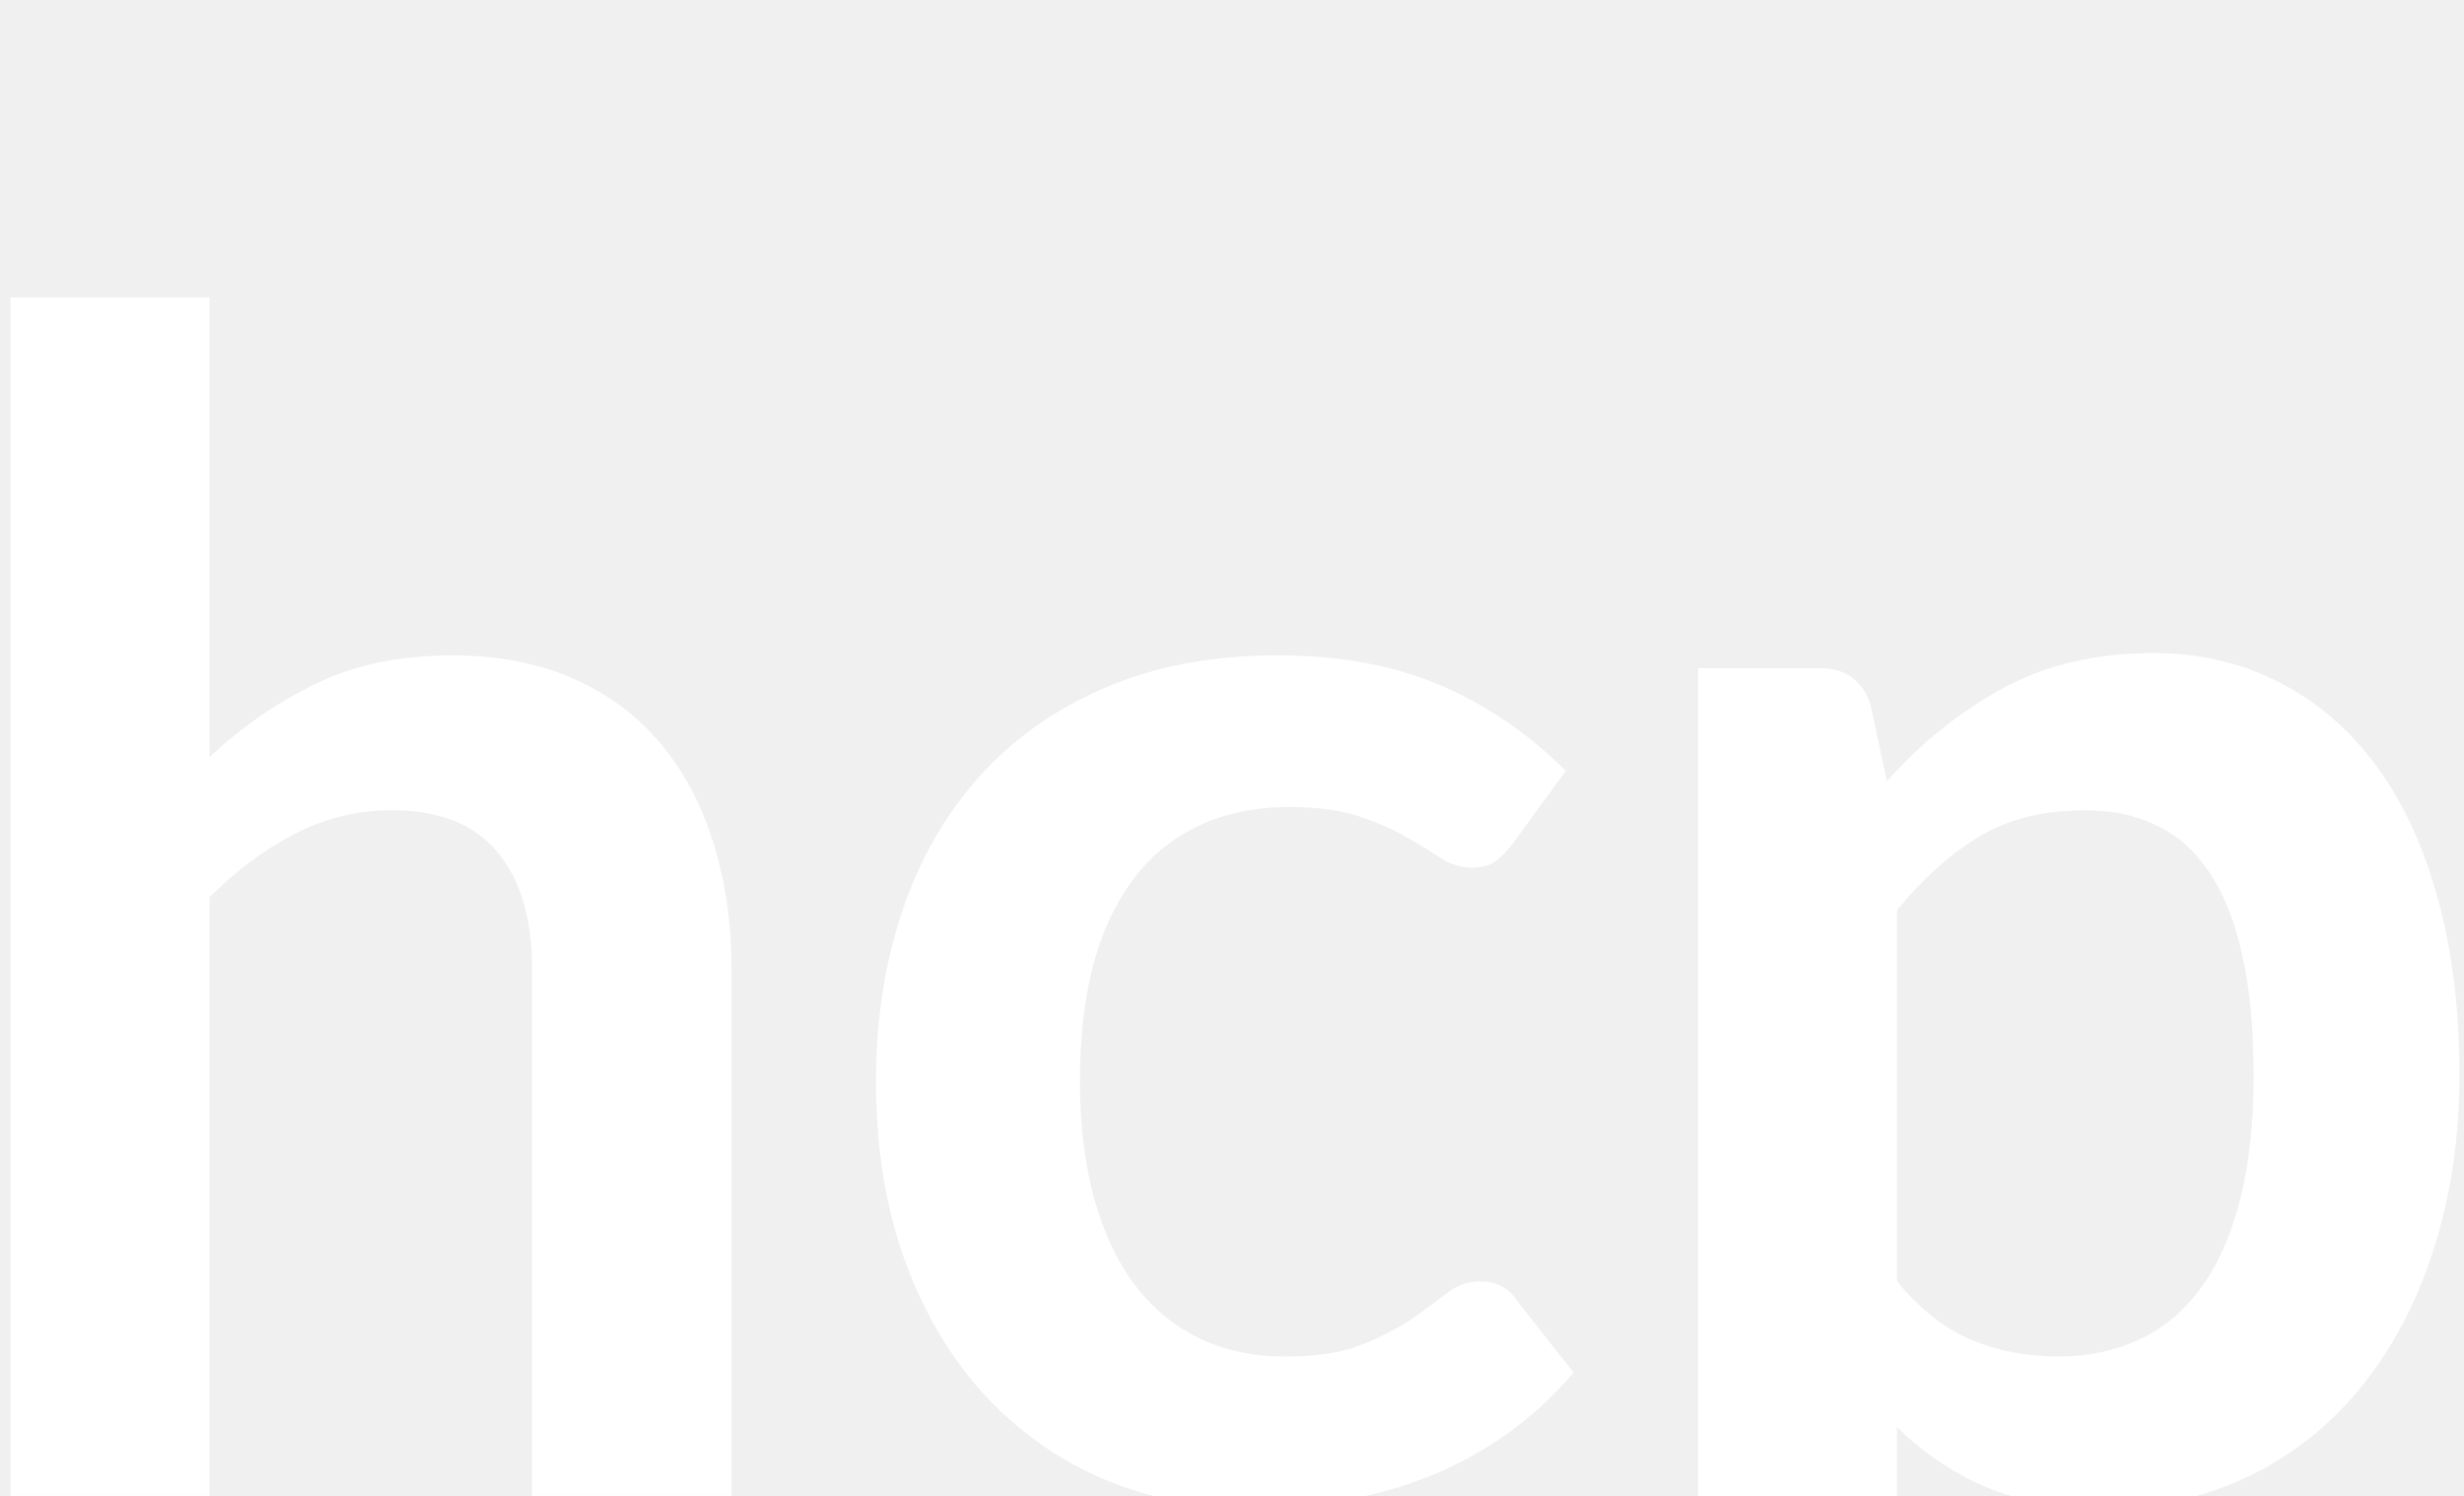
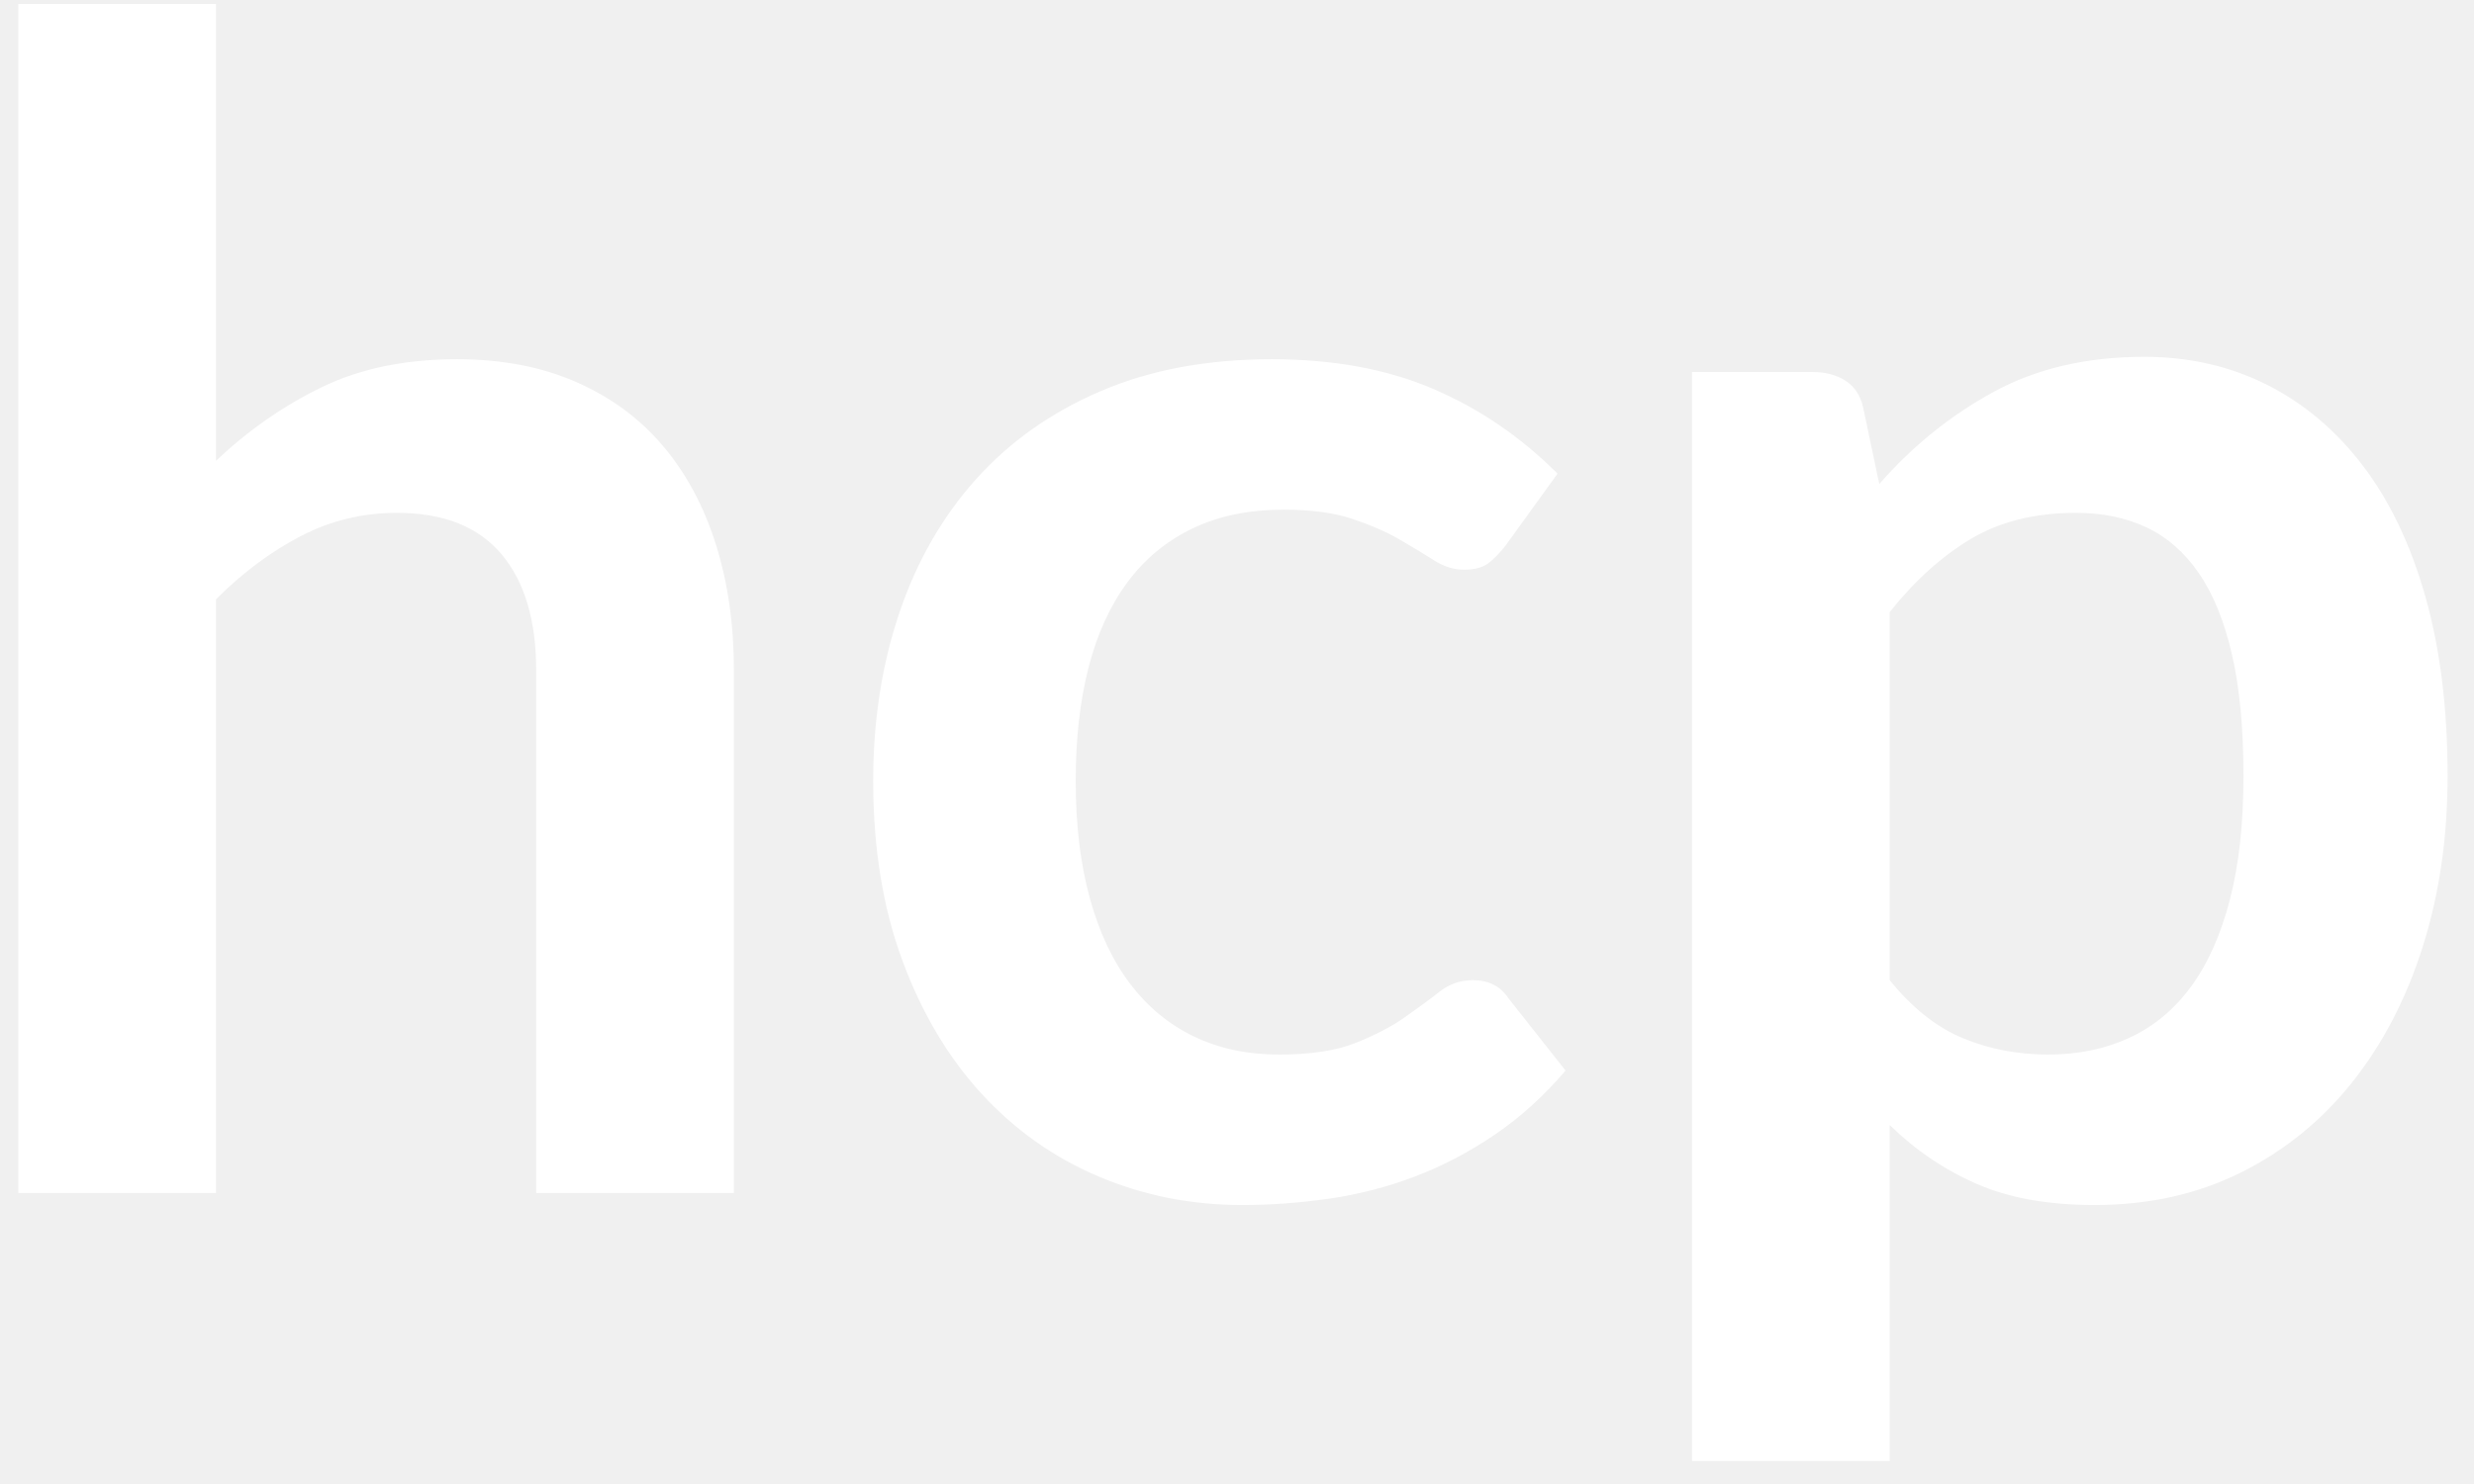
- <svg xmlns="http://www.w3.org/2000/svg" width="84" height="51" viewBox="0 0 84 51">
-   <text fill="#FFF" fill-rule="evenodd" font-family="Lato-Bold, Lato" font-size="55" font-weight="bold" transform="translate(-3 -3)">
-     <tspan x="0" y="54">hcp</tspan>
-   </text>
+ <svg xmlns="http://www.w3.org/2000/svg" width="85px" height="51px" viewBox="0 0 85 51" version="1.1">
+   <g id="v7.0" stroke="none" stroke-width="1" fill="none" fill-rule="evenodd">
+     <g id="HCPDetail" transform="translate(-153, -246)" fill="#FFFFFF" fill-rule="nonzero">
+       <g id="TopBar" transform="translate(0, 100)">
+         <g id="Logo" transform="translate(150, 143)">
+           <g id="BusinessInfo">
+             <path d="M3.63,44 L3.63,3.135 L10.422,3.135 L10.422,18.837 C11.523,17.792 12.732,16.949 14.053,16.308 C15.373,15.666 16.922,15.345 18.7,15.345 C20.24,15.345 21.606,15.606 22.797,16.129 C23.989,16.651 24.984,17.385 25.781,18.329 C26.579,19.273 27.184,20.4 27.596,21.711 C28.009,23.022 28.215,24.466 28.215,26.043 L28.215,44 L21.422,44 L21.422,26.043 C21.422,24.319 21.024,22.985 20.226,22.041 C19.429,21.097 18.233,20.625 16.637,20.625 C15.464,20.625 14.364,20.891 13.338,21.422 C12.311,21.954 11.339,22.678 10.422,23.595 L10.422,44 L3.63,44 Z M54.725,21.753 C54.523,22.009 54.326,22.211 54.134,22.358 C53.941,22.504 53.662,22.578 53.295,22.578 C52.947,22.578 52.608,22.472 52.278,22.261 C51.947,22.05 51.553,21.812 51.095,21.546 C50.637,21.28 50.091,21.042 49.459,20.831 C48.826,20.62 48.043,20.515 47.108,20.515 C45.916,20.515 44.871,20.73 43.972,21.161 C43.074,21.592 42.327,22.211 41.731,23.017 C41.135,23.824 40.691,24.8 40.398,25.946 C40.104,27.092 39.958,28.389 39.958,29.837 C39.958,31.341 40.118,32.679 40.439,33.852 C40.76,35.026 41.222,36.011 41.828,36.809 C42.433,37.606 43.166,38.211 44.028,38.624 C44.889,39.036 45.861,39.242 46.943,39.242 C48.024,39.242 48.9,39.11 49.569,38.844 C50.238,38.578 50.802,38.285 51.26,37.964 C51.718,37.643 52.117,37.35 52.456,37.084 C52.795,36.818 53.176,36.685 53.597,36.685 C54.148,36.685 54.56,36.896 54.835,37.318 L56.788,39.792 C56.036,40.673 55.22,41.41 54.34,42.006 C53.46,42.602 52.548,43.079 51.604,43.436 C50.66,43.794 49.683,44.046 48.675,44.193 C47.667,44.339 46.668,44.413 45.678,44.413 C43.936,44.413 42.295,44.087 40.755,43.436 C39.215,42.785 37.872,41.837 36.726,40.59 C35.58,39.343 34.673,37.817 34.004,36.011 C33.335,34.205 33,32.148 33,29.837 C33,27.766 33.298,25.845 33.894,24.076 C34.49,22.307 35.365,20.776 36.52,19.484 C37.675,18.191 39.105,17.178 40.81,16.445 C42.515,15.712 44.477,15.345 46.695,15.345 C48.803,15.345 50.65,15.684 52.236,16.363 C53.822,17.041 55.247,18.012 56.513,19.277 L54.725,21.753 Z M61.133,53.212 L61.133,15.785 L65.285,15.785 C65.725,15.785 66.101,15.886 66.412,16.087 C66.724,16.289 66.926,16.601 67.017,17.023 L67.567,19.635 C68.704,18.333 70.01,17.279 71.486,16.473 C72.962,15.666 74.69,15.262 76.67,15.262 C78.21,15.262 79.617,15.583 80.891,16.225 C82.165,16.867 83.265,17.797 84.191,19.016 C85.117,20.235 85.832,21.739 86.336,23.526 C86.84,25.314 87.093,27.362 87.093,29.672 C87.093,31.781 86.808,33.733 86.24,35.53 C85.672,37.327 84.86,38.885 83.806,40.205 C82.752,41.525 81.478,42.556 79.984,43.299 C78.49,44.041 76.817,44.413 74.965,44.413 C73.37,44.413 72.018,44.17 70.909,43.684 C69.8,43.198 68.805,42.524 67.925,41.663 L67.925,53.212 L61.133,53.212 Z M74.332,20.625 C72.921,20.625 71.715,20.923 70.716,21.519 C69.717,22.115 68.787,22.953 67.925,24.035 L67.925,36.685 C68.695,37.638 69.534,38.303 70.441,38.679 C71.349,39.055 72.325,39.242 73.37,39.242 C74.397,39.242 75.327,39.05 76.161,38.665 C76.995,38.28 77.701,37.693 78.279,36.905 C78.856,36.117 79.301,35.122 79.612,33.921 C79.924,32.72 80.08,31.304 80.08,29.672 C80.08,28.022 79.947,26.625 79.681,25.479 C79.415,24.333 79.035,23.403 78.54,22.688 C78.045,21.972 77.445,21.45 76.739,21.12 C76.033,20.79 75.231,20.625 74.332,20.625 Z" id="hcp" />
+           </g>
+         </g>
+       </g>
+     </g>
+   </g>
</svg>
